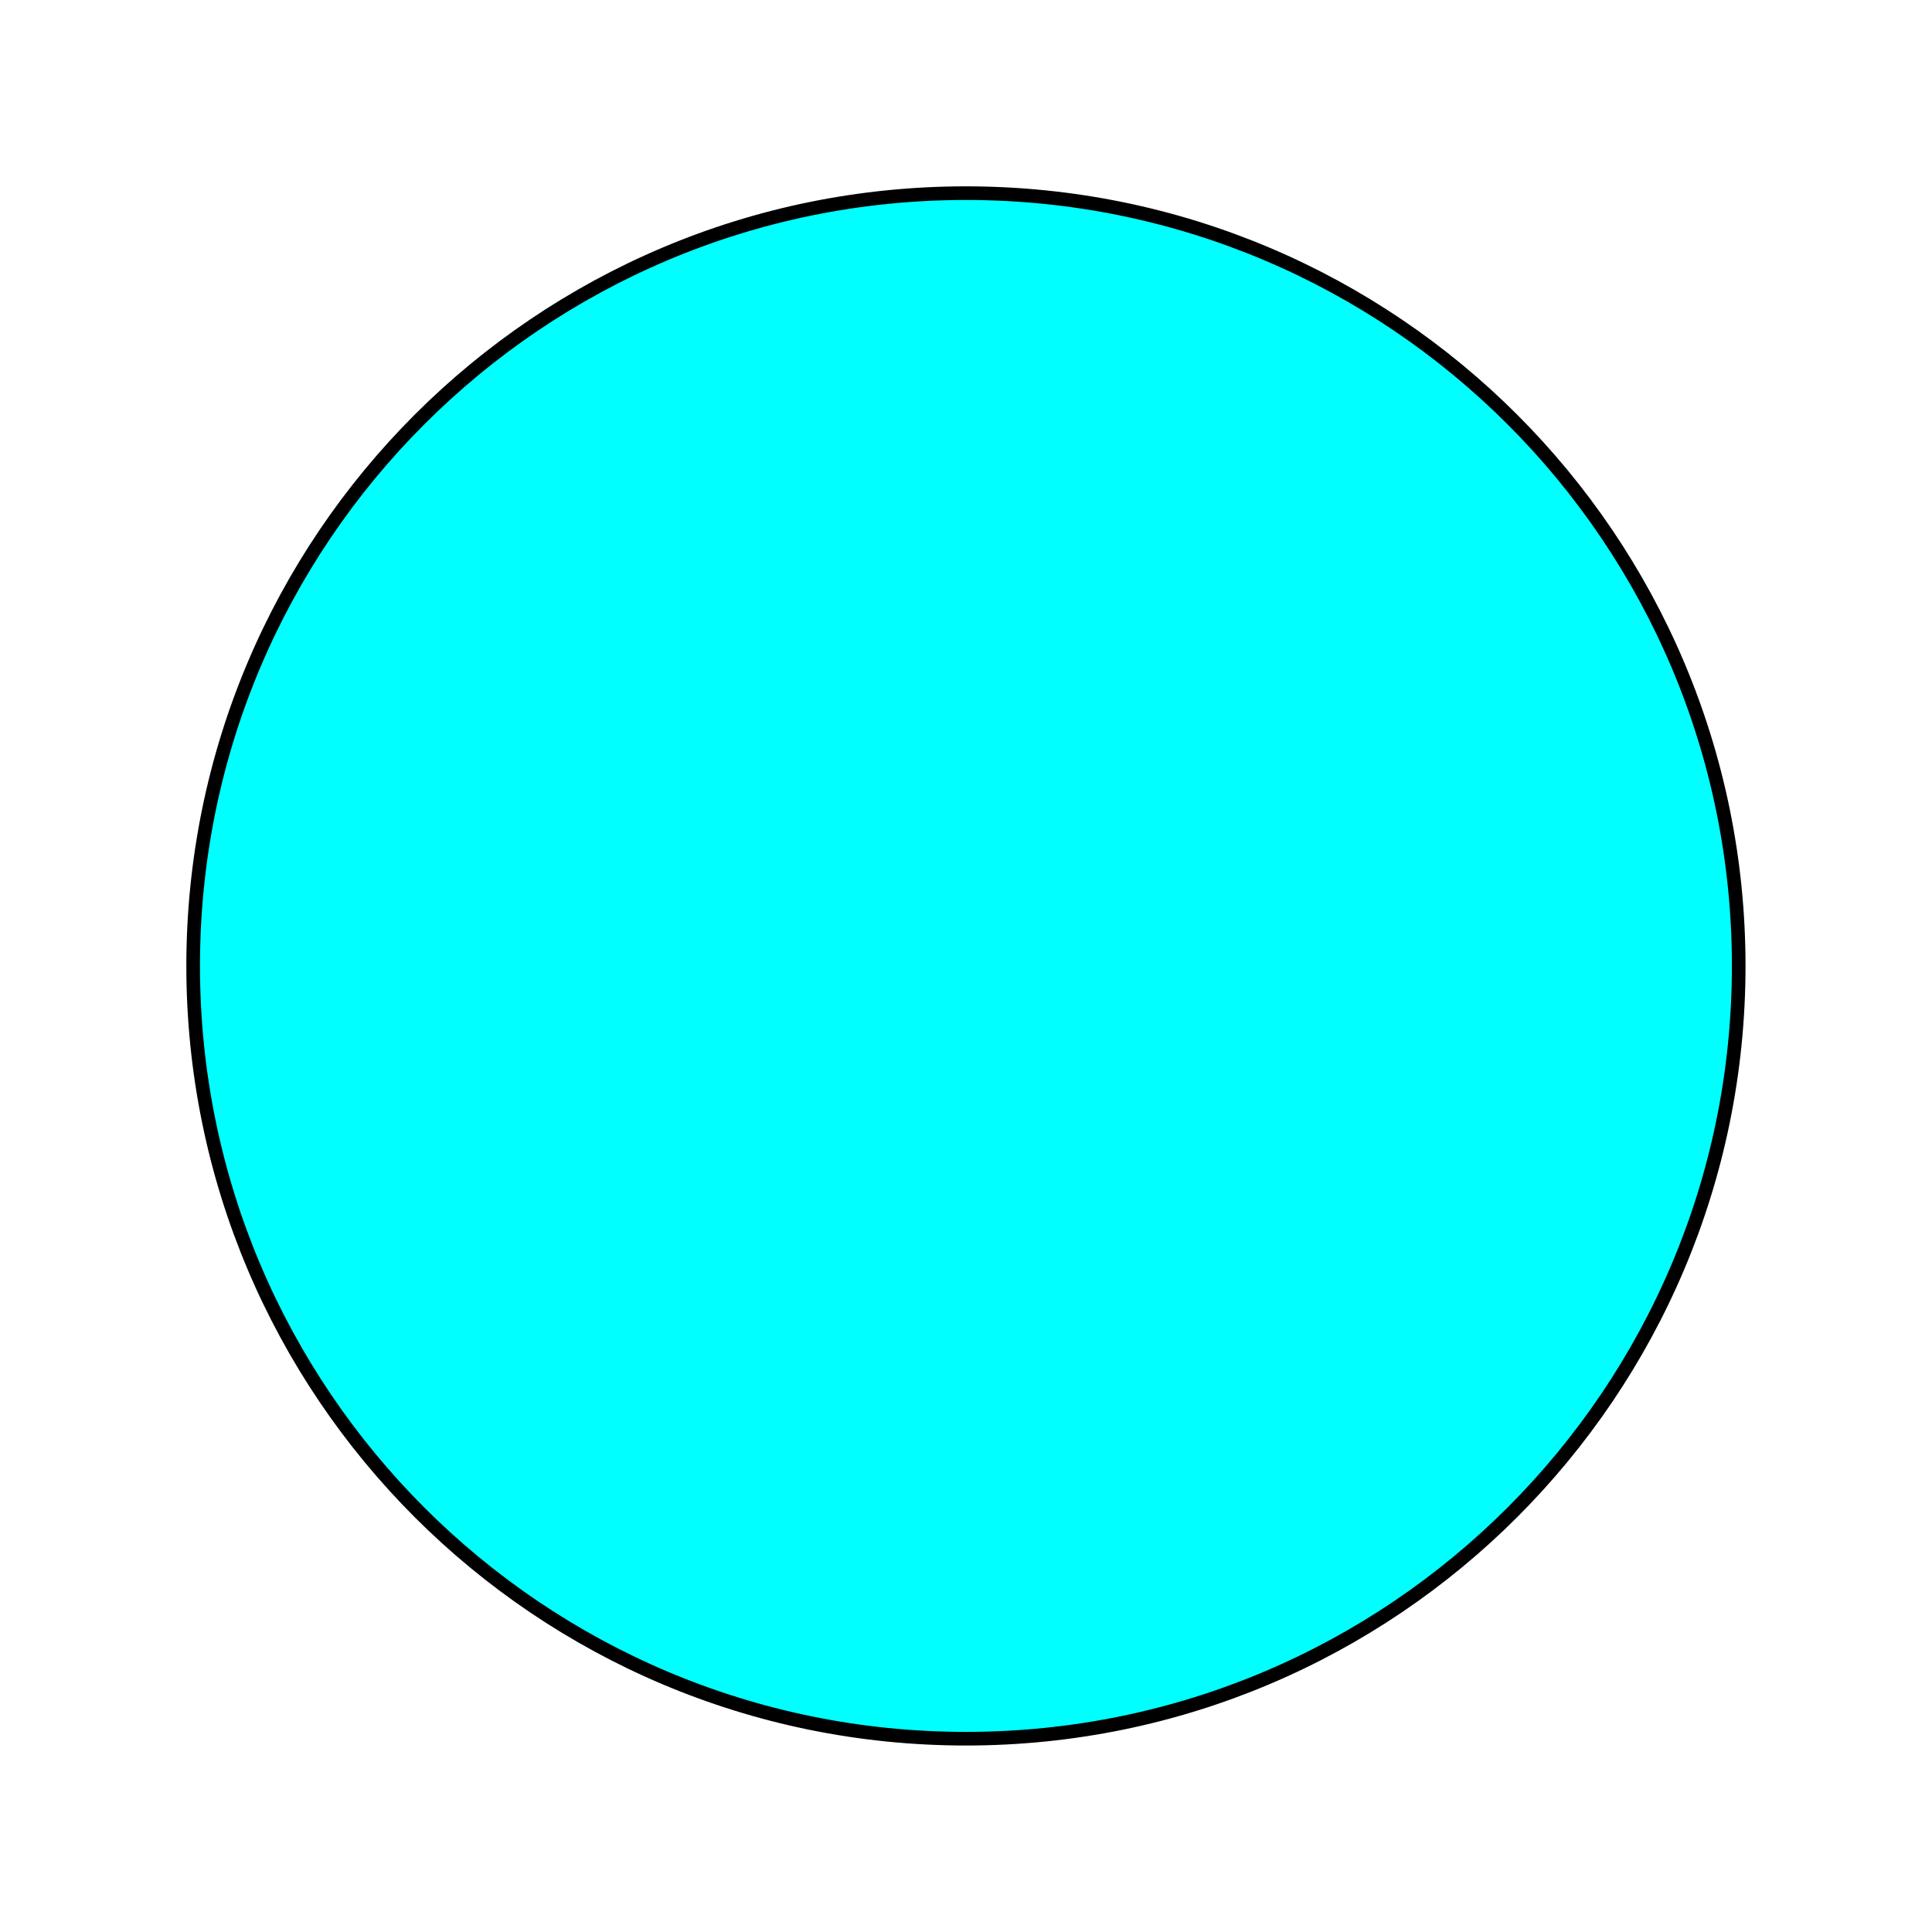
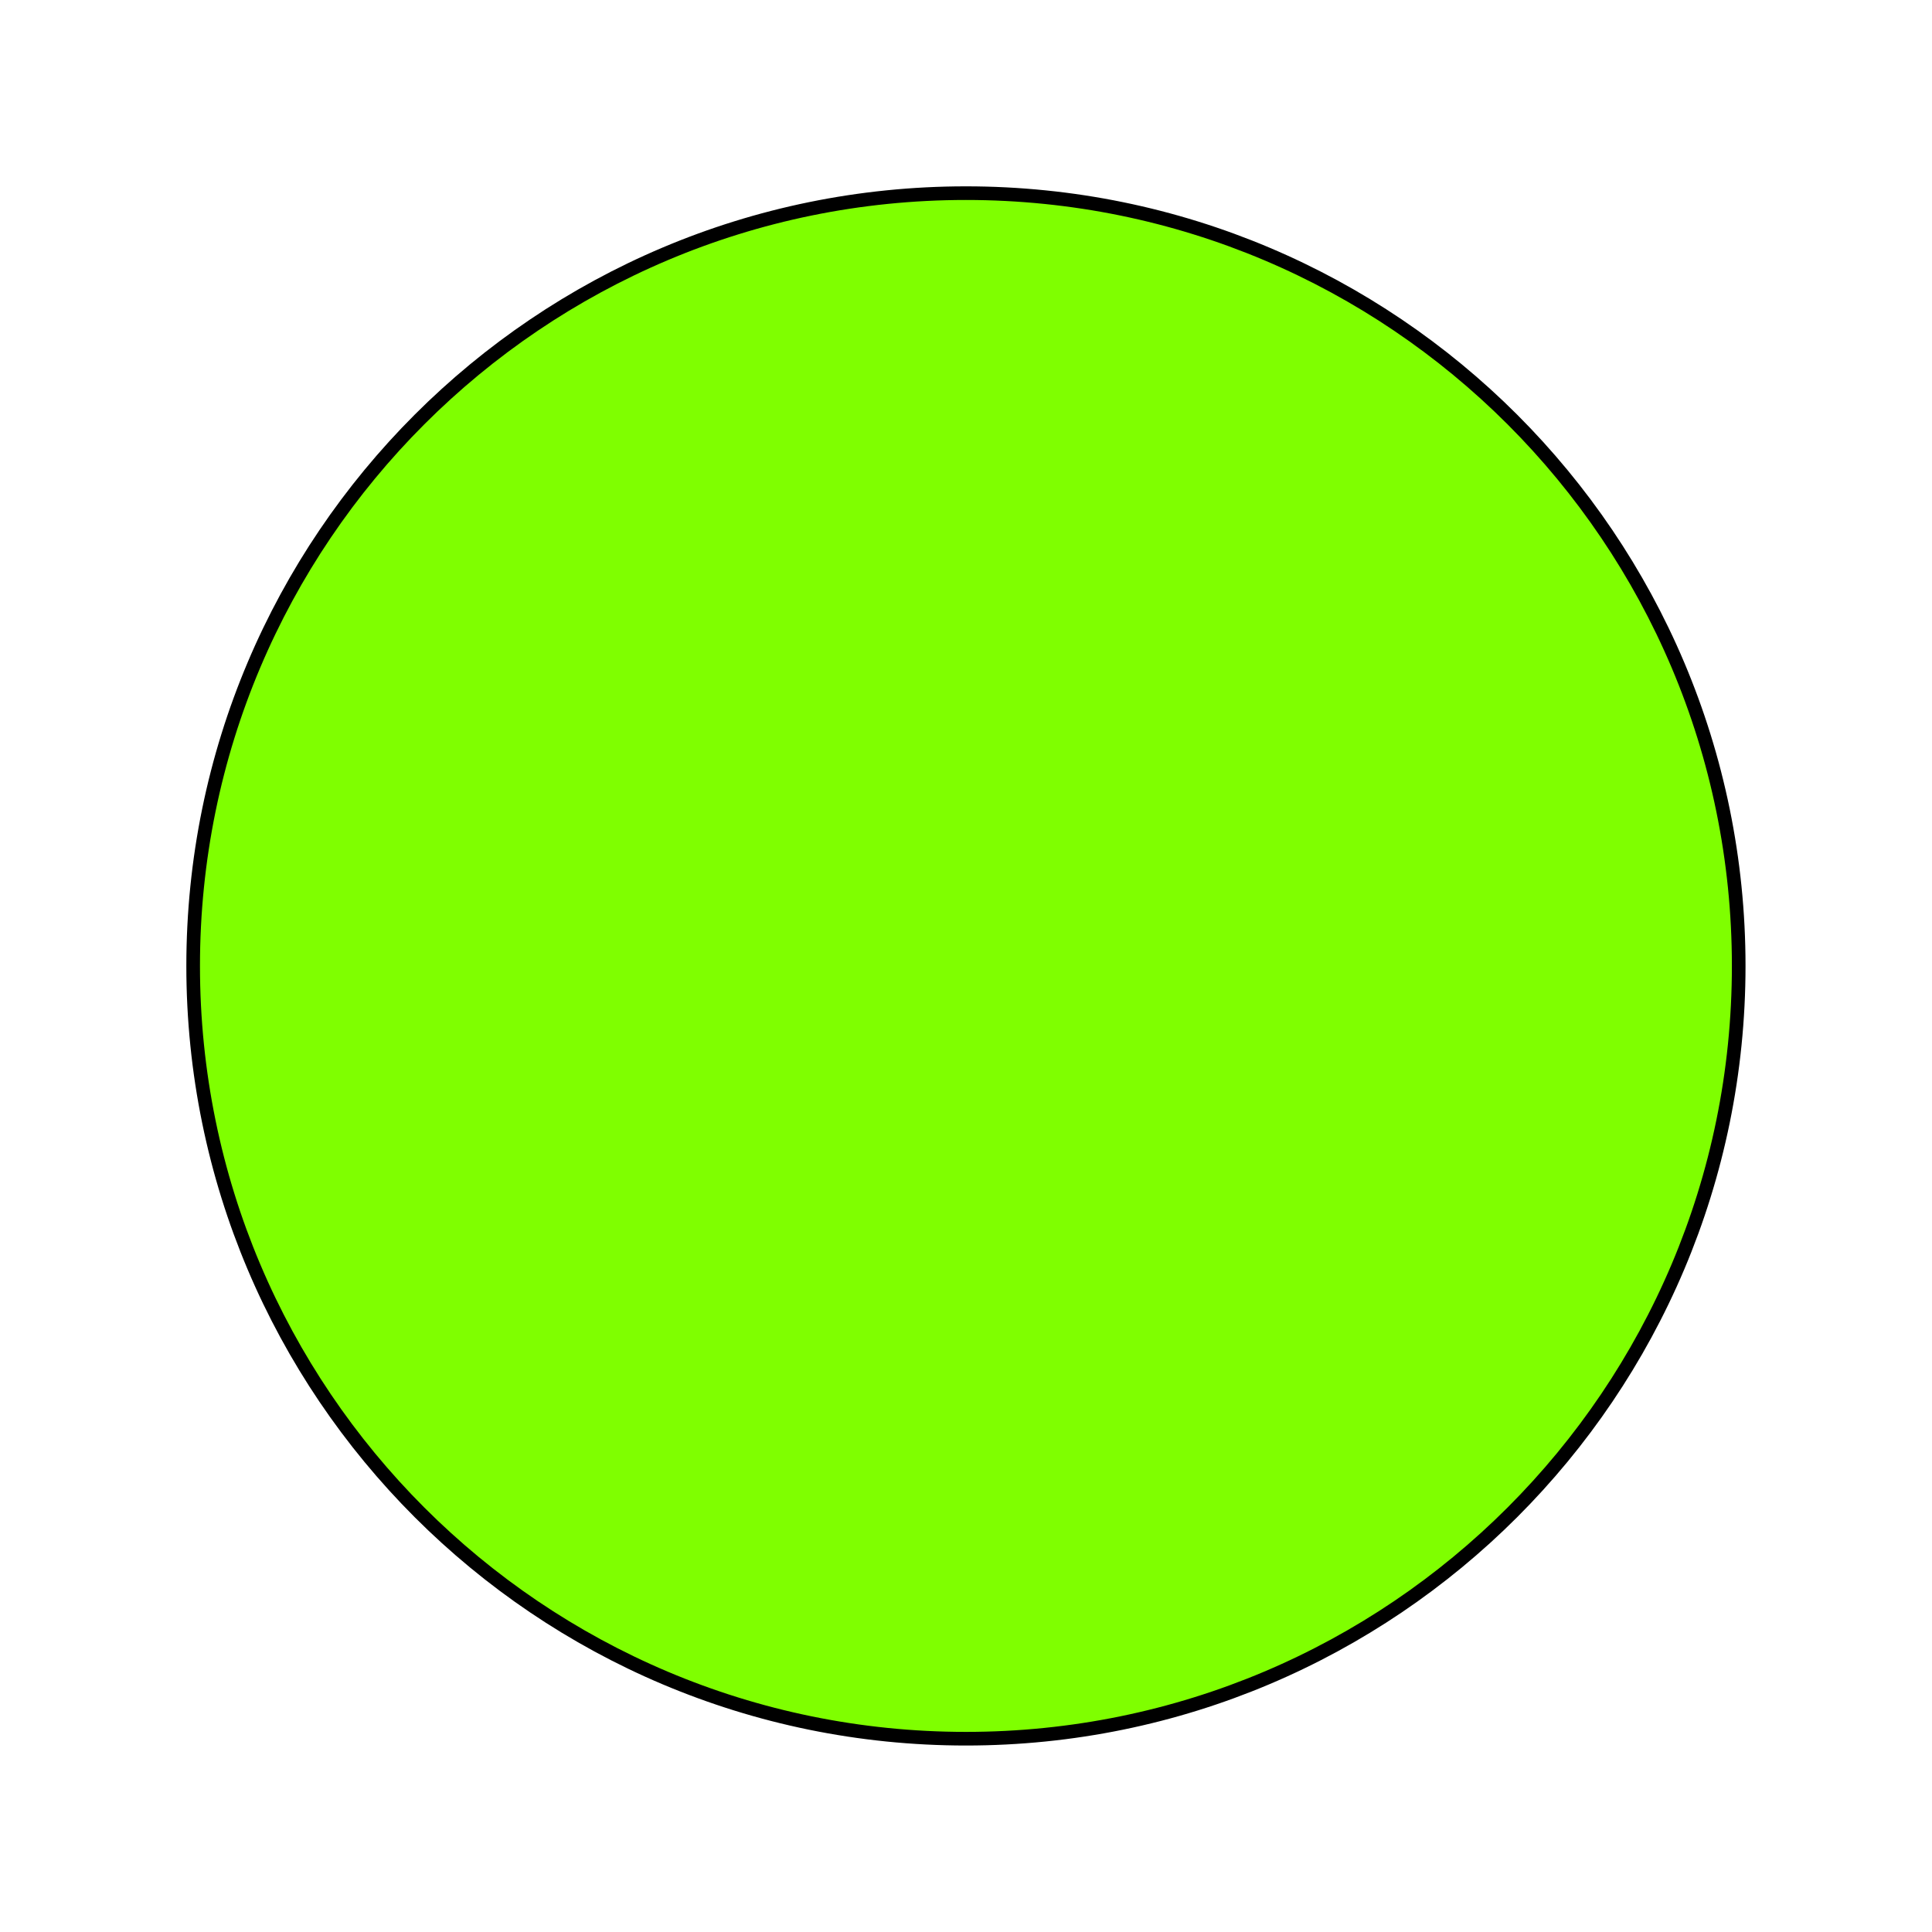
<svg xmlns="http://www.w3.org/2000/svg" id="Livello_1" data-name="Livello 1" viewBox="0 0 141.73 141.73">
  <defs>
-     <style>.cls-1{fill:aqua;stroke:#000;stroke-miterlimit:10;}</style>
+     <style>.cls-1{fill:Chartreuse;stroke:#000;stroke-miterlimit:10;}</style>
  </defs>
  <circle class="cls-1" cx="70.86" cy="70.86" r="56.69" />
</svg>
